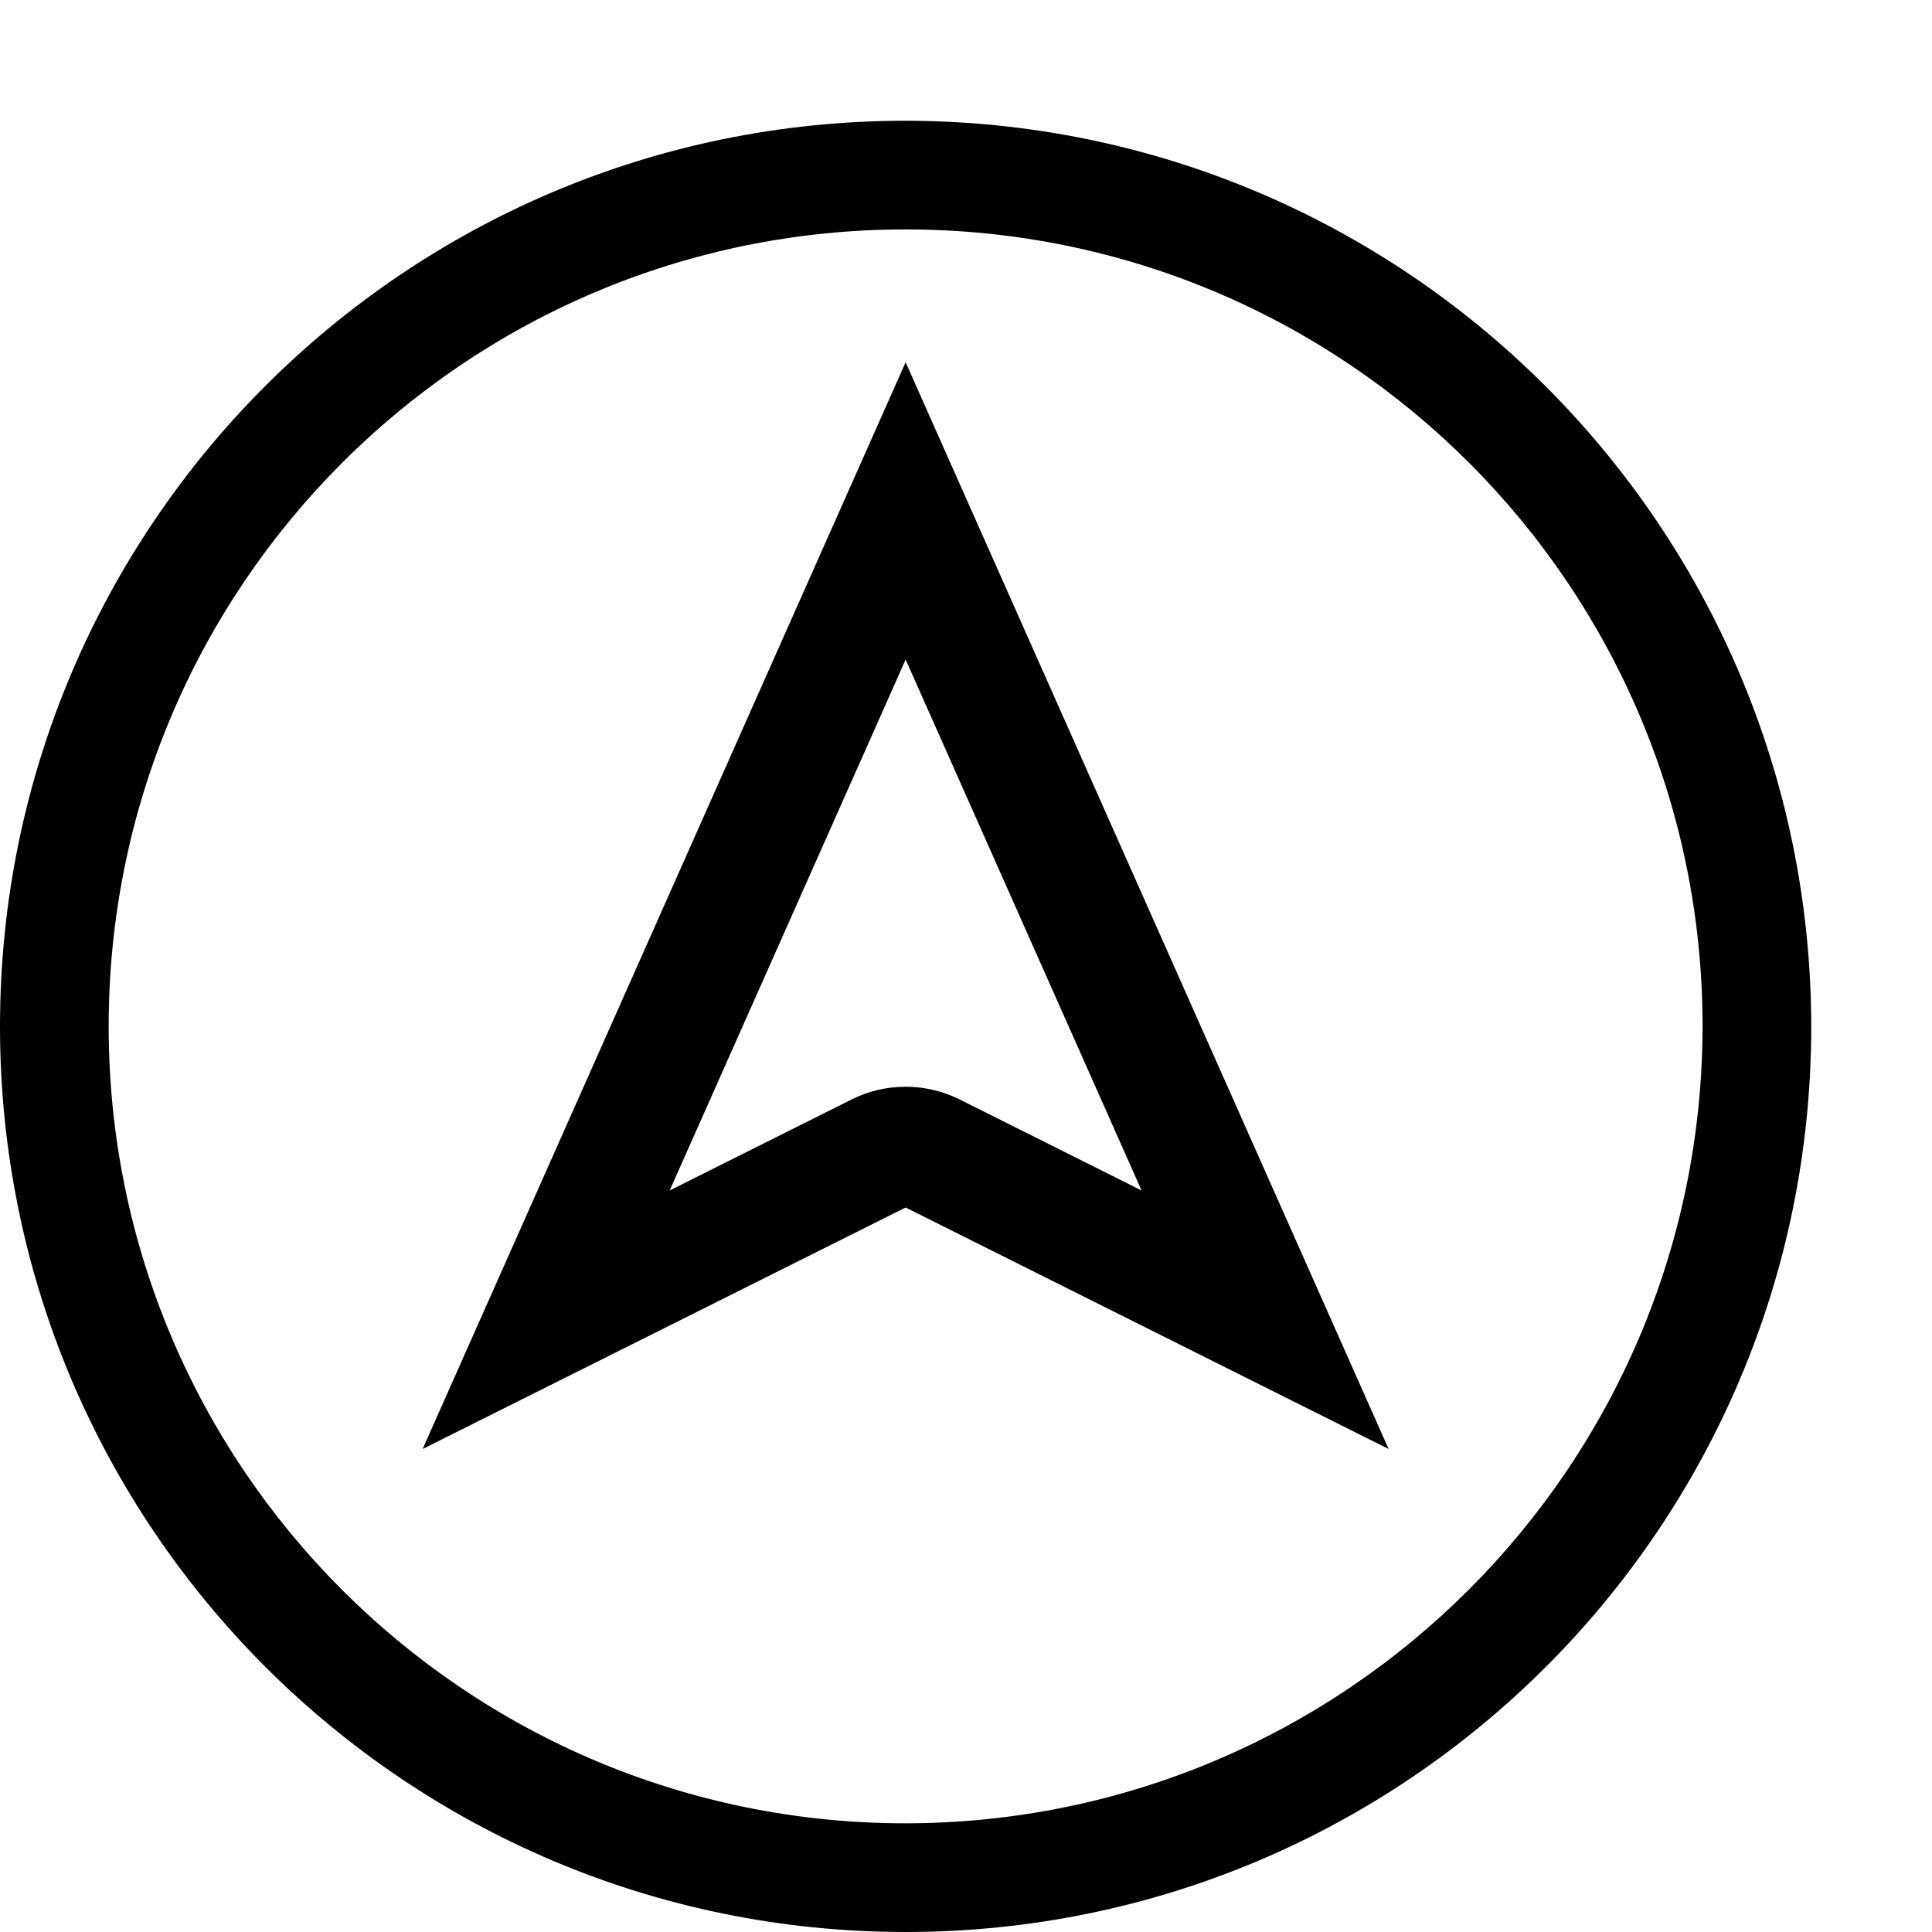
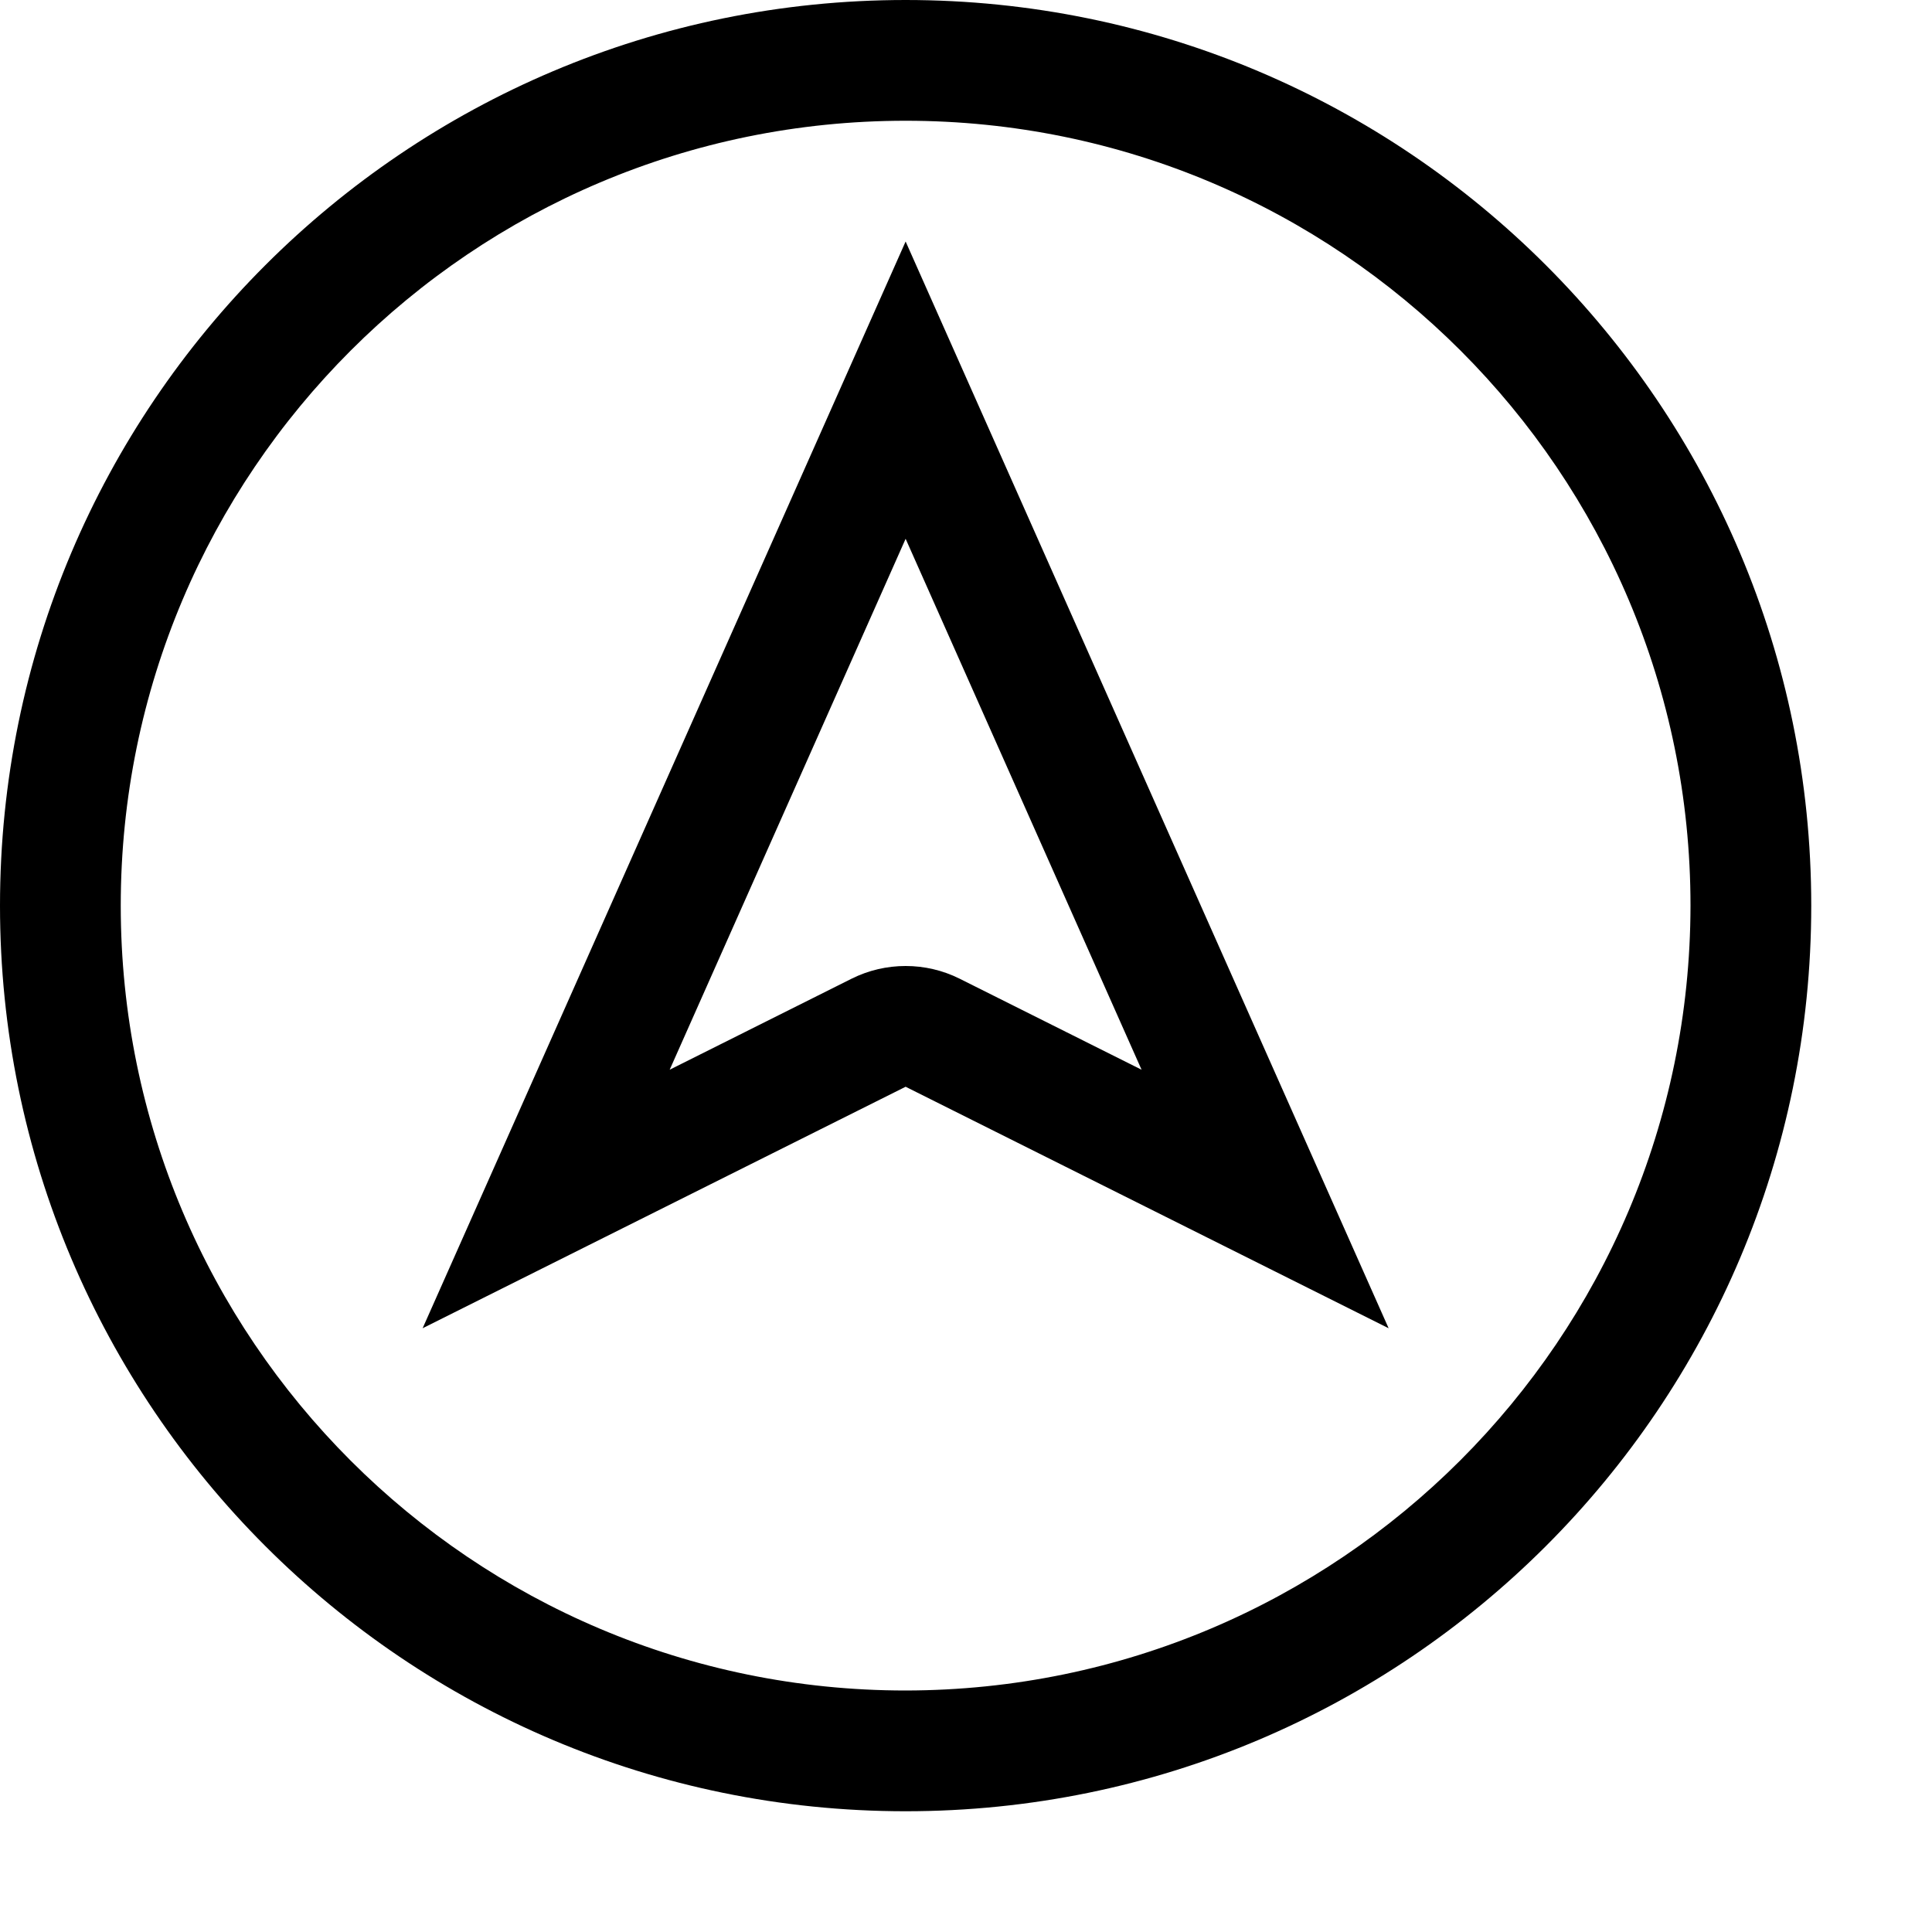
- <svg xmlns="http://www.w3.org/2000/svg" viewBox="0 0 16 16">
-   <path d="M7.5 3l-4 9 4-2 4 2zm0 6a1 1 0 0 0-.447.105l-1.507.754L7.5 5.462l1.954 4.397-1.507-.754A1 1 0 0 0 7.5 9zm0-8A7.5 7.5 0 1 0 15 8.5 7.509 7.509 0 0 0 7.5 1zm.001 14.1A6.6 6.6 0 1 1 14.1 8.5a6.608 6.608 0 0 1-6.599 6.6z" />
+ <svg xmlns="http://www.w3.org/2000/svg" id="icons" viewBox="0 0 16 16">
+   <path d="M7.5 2l-4 9 4-2 4 2zm0 6a1 1 0 0 0-.447.105l-1.507.754L7.5 4.462l1.954 4.397-1.507-.754A1 1 0 0 0 7.5 8zm0-8A7.5 7.5 0 1 0 15 7.5 7.5 7.5 0 0 0 7.5 0zm0 14A6.5 6.5 0 1 1 14 7.5 6.508 6.508 0 0 1 7.5 14z" />
</svg>
